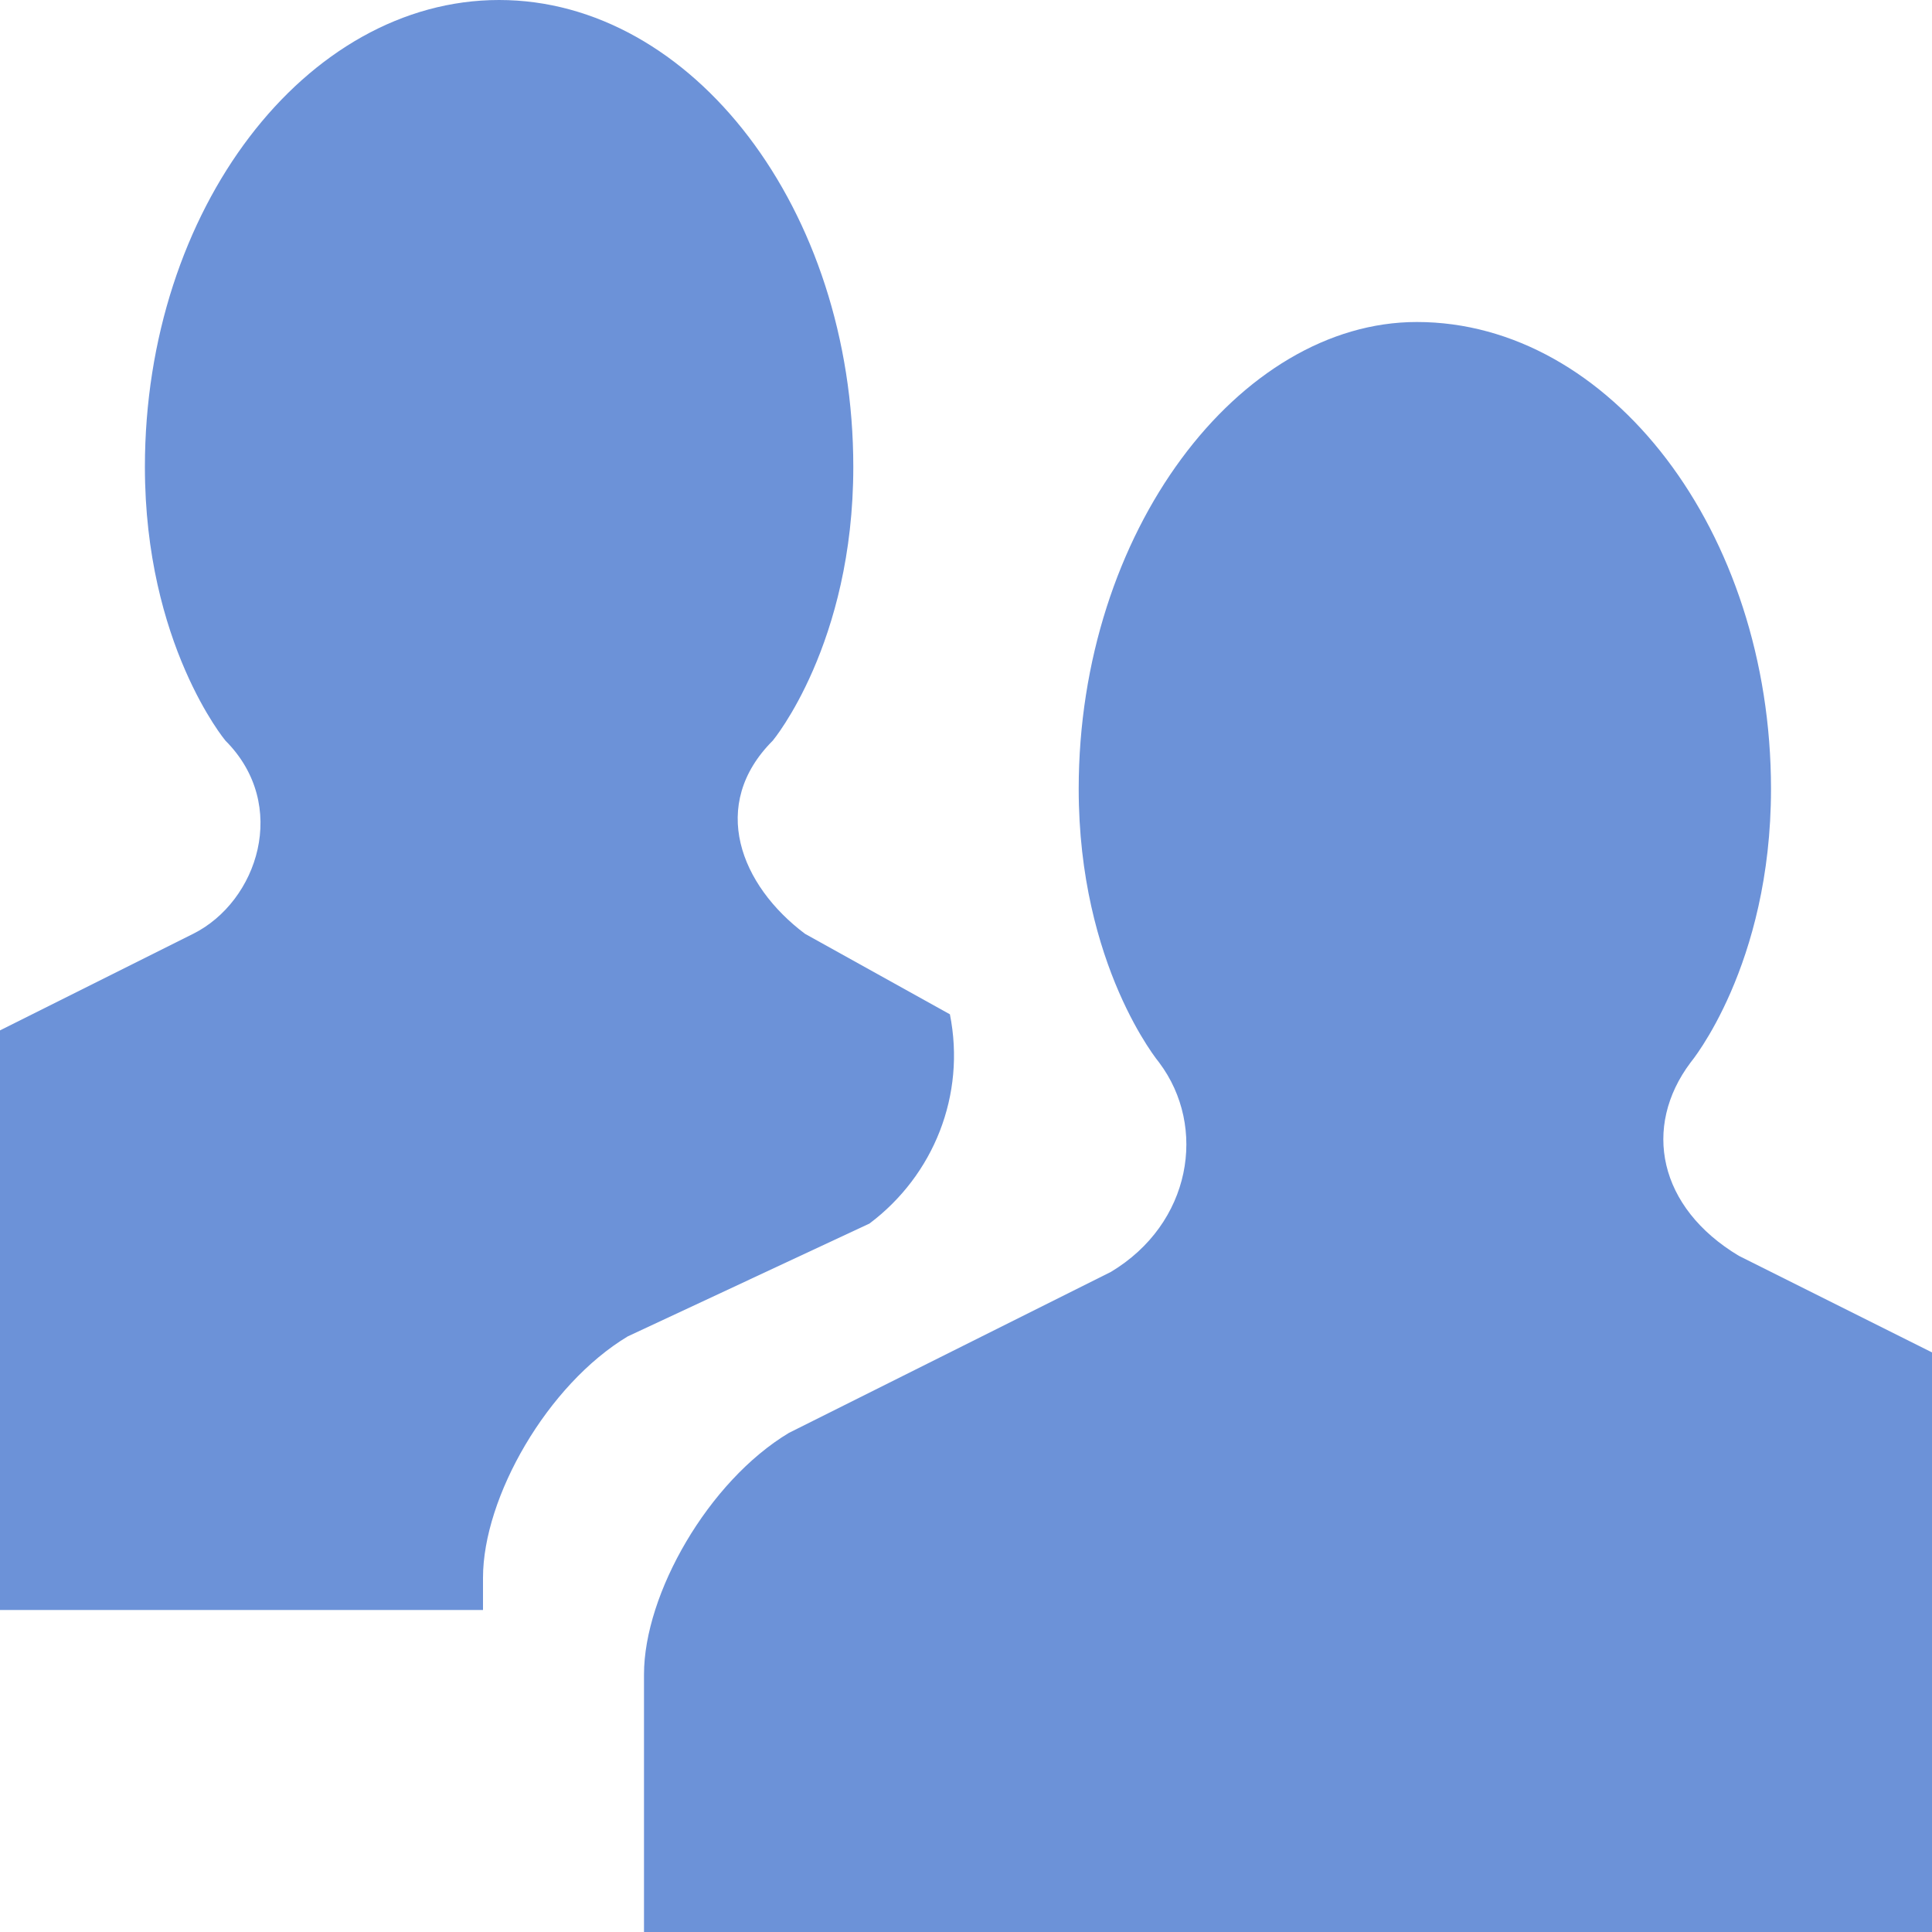
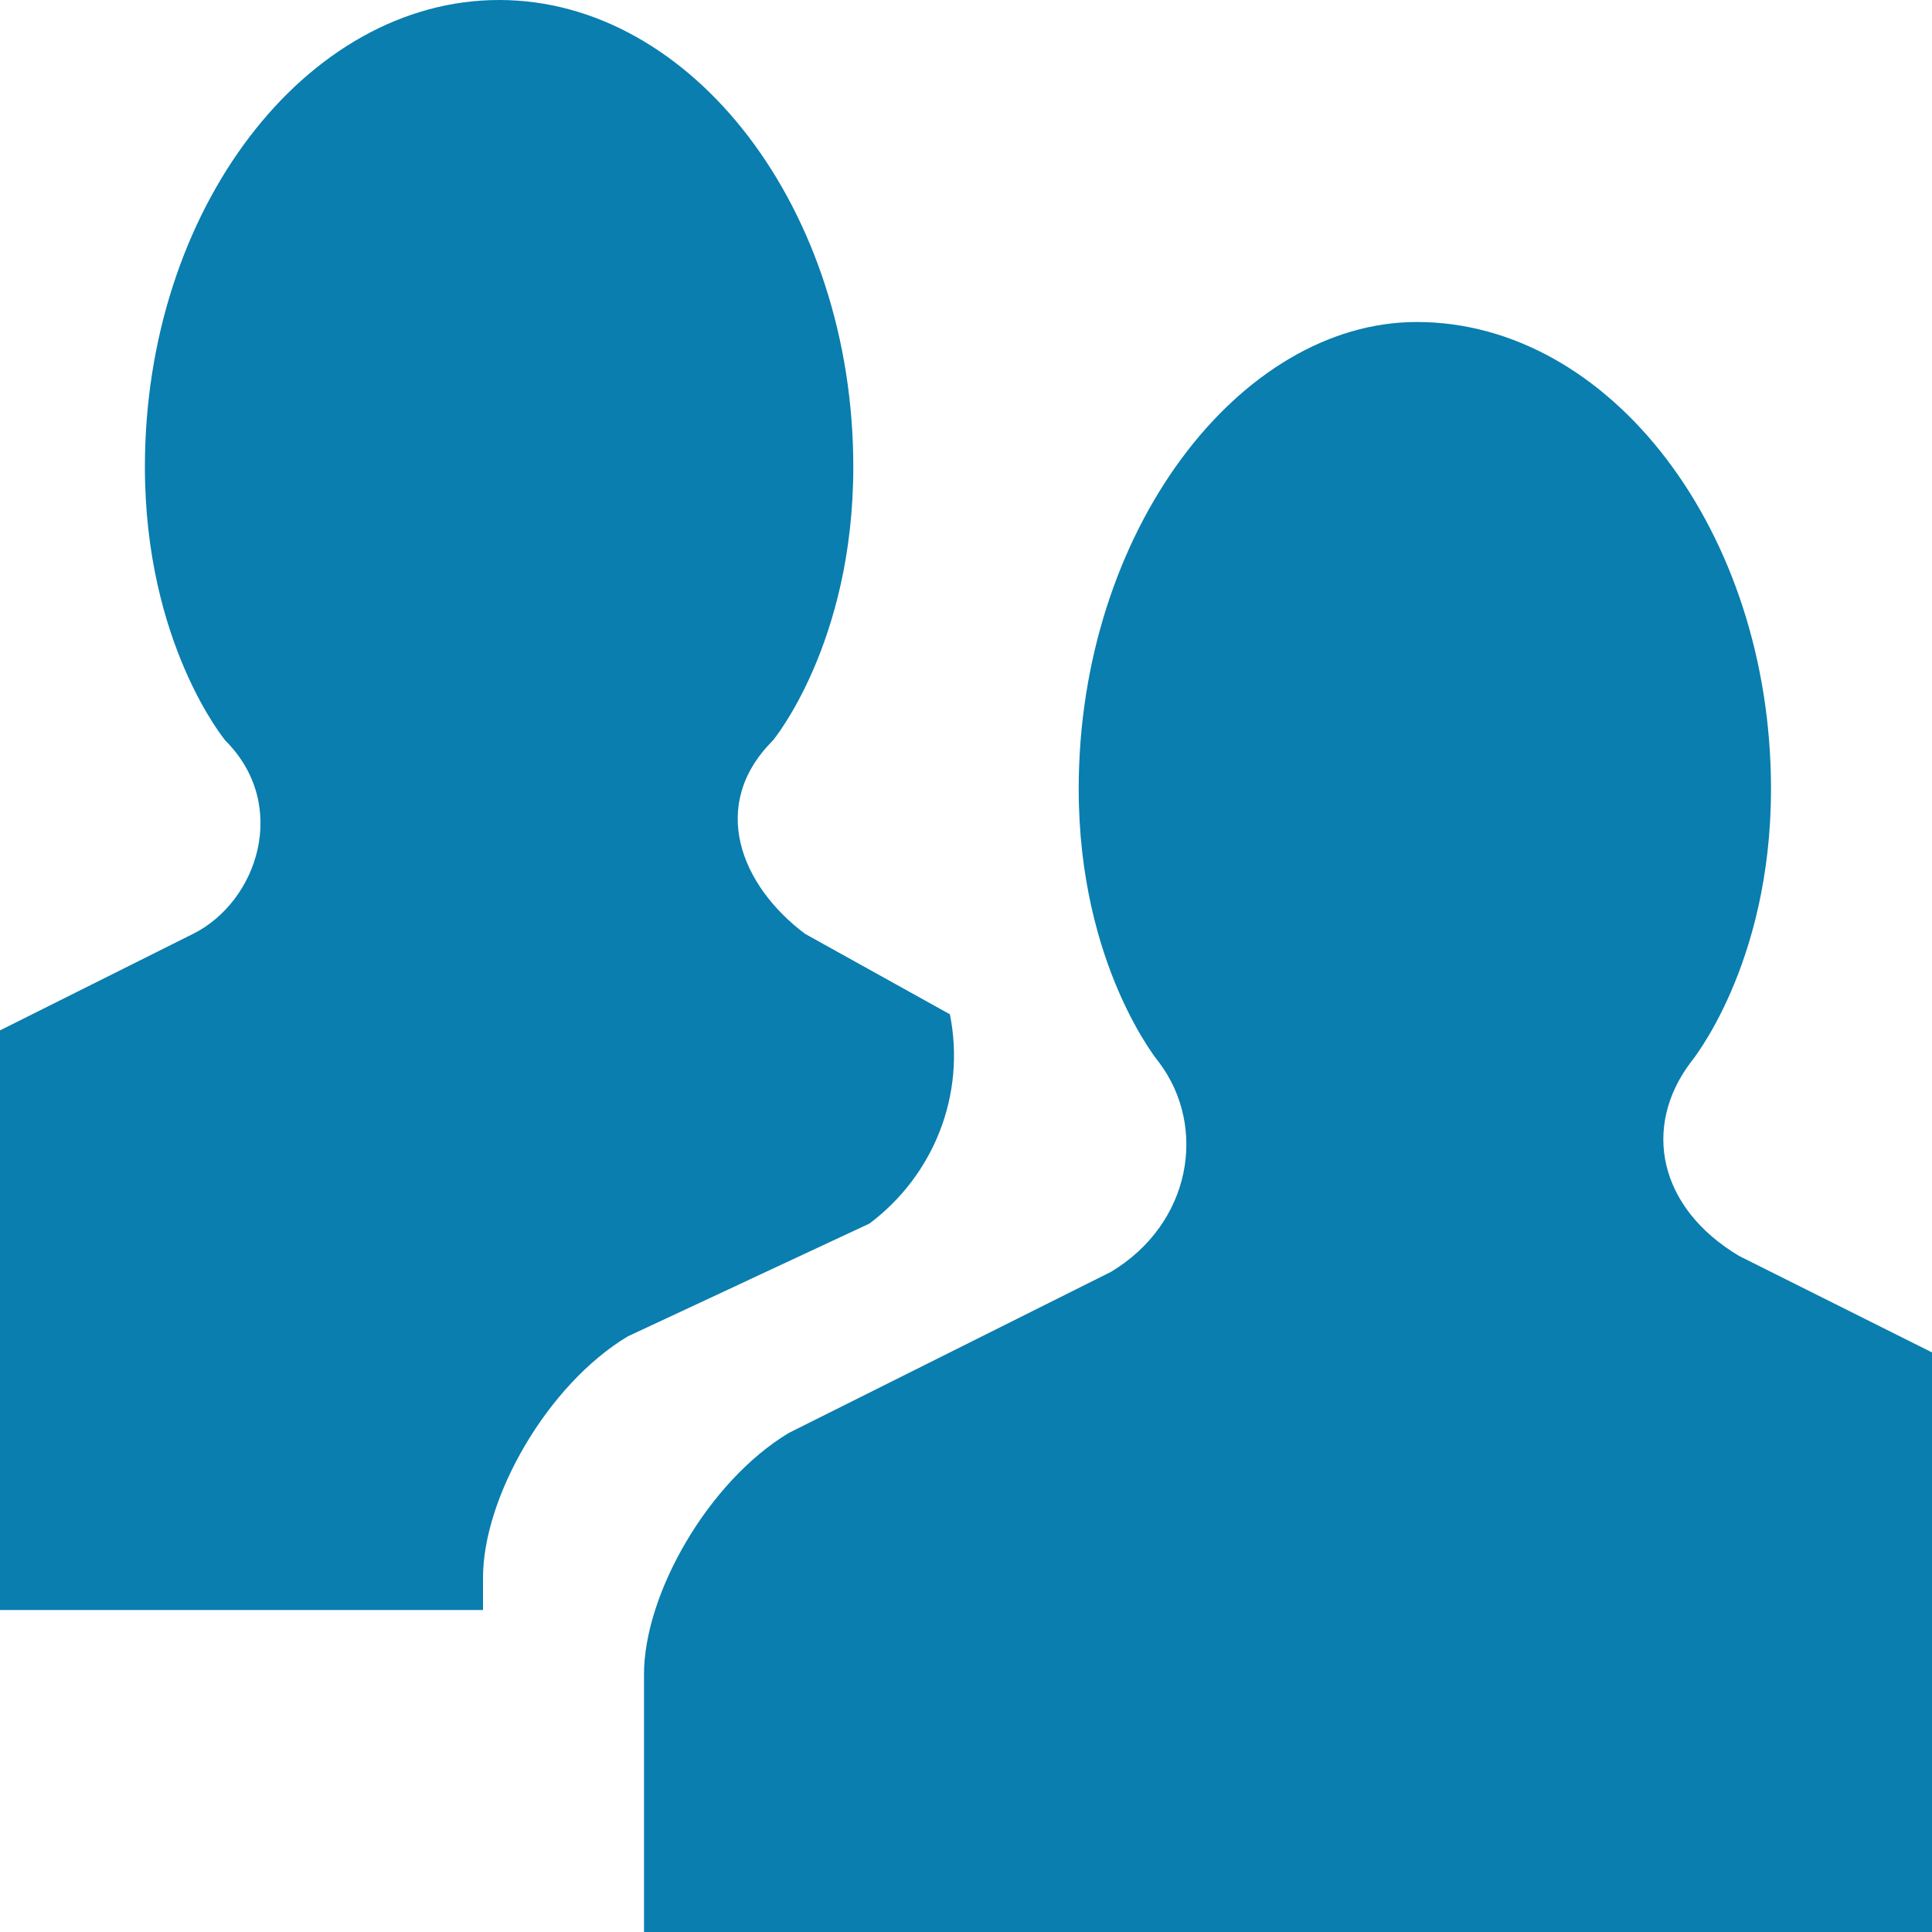
<svg xmlns="http://www.w3.org/2000/svg" width="12" height="12" viewBox="0 0 12 12" preserveAspectRatio="xMinYMid meet" overflow="visible">
-   <path d="M3 10h-3v-3.6l1.2-.6c.4-.2.6-.8.2-1.2 0 0-.5-.6-.5-1.7 0-1.6 1-2.9 2.2-2.9 1.2 0 2.2 1.3 2.2 2.9 0 1.1-.5 1.7-.5 1.7-.4.4-.2.9.2 1.2l.9.5c.1.5-.1 1-.5 1.3l-1.5.7c-.5.3-.9 1-.9 1.5v.2zm9 2v-3.6l-1.2-.6c-.5-.3-.6-.8-.3-1.2 0 0 .5-.6.5-1.7 0-1.6-1-2.9-2.2-2.9-1.1 0-2.1 1.3-2.1 2.9 0 1.1.5 1.7.5 1.7.3.4.2 1-.3 1.3l-2 1c-.5.3-.9 1-.9 1.5v1.6h8z" fill="#6c92d8" />
+   <path d="M3 10h-3v-3.6l1.2-.6c.4-.2.6-.8.2-1.2 0 0-.5-.6-.5-1.7 0-1.6 1-2.9 2.2-2.9 1.2 0 2.2 1.3 2.2 2.9 0 1.1-.5 1.7-.5 1.7-.4.4-.2.9.2 1.2l.9.5c.1.5-.1 1-.5 1.3l-1.5.7c-.5.3-.9 1-.9 1.5v.2zm9 2v-3.6l-1.2-.6c-.5-.3-.6-.8-.3-1.2 0 0 .5-.6.5-1.7 0-1.6-1-2.9-2.2-2.9-1.1 0-2.1 1.3-2.1 2.9 0 1.1.5 1.7.5 1.7.3.4.2 1-.3 1.3l-2 1c-.5.3-.9 1-.9 1.5v1.6h8z" fill="#097eaf" />
</svg>
